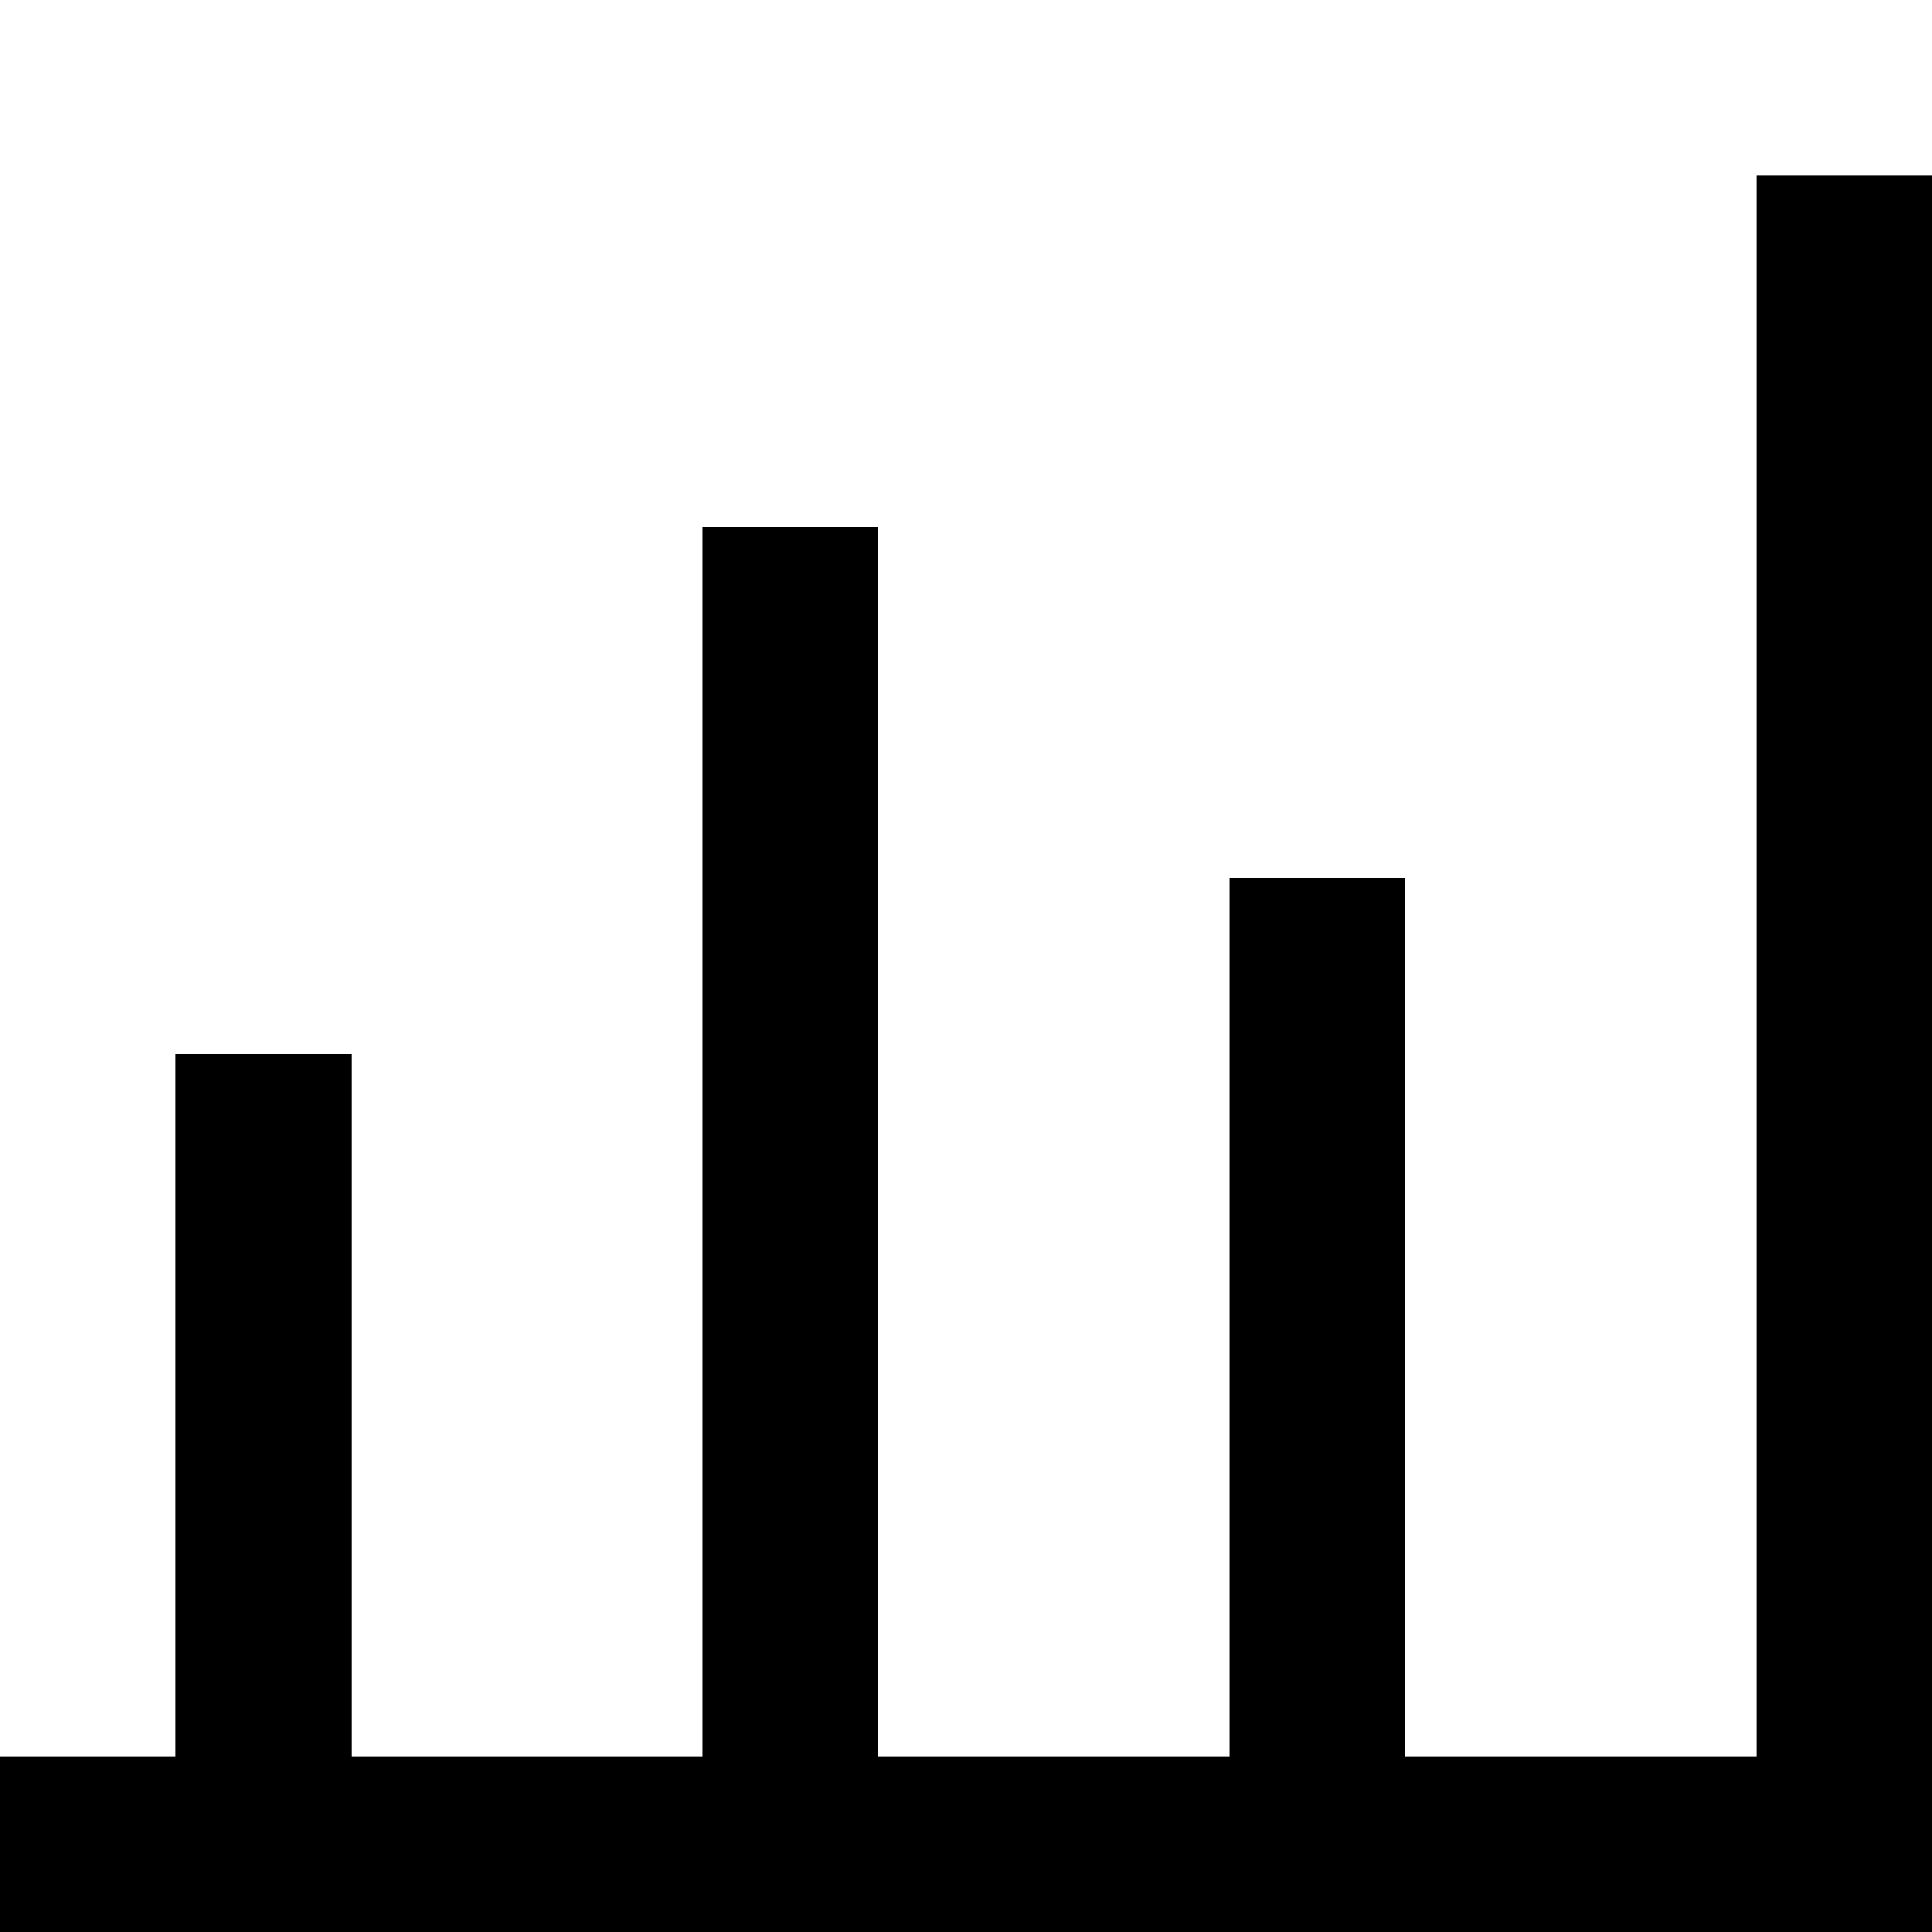
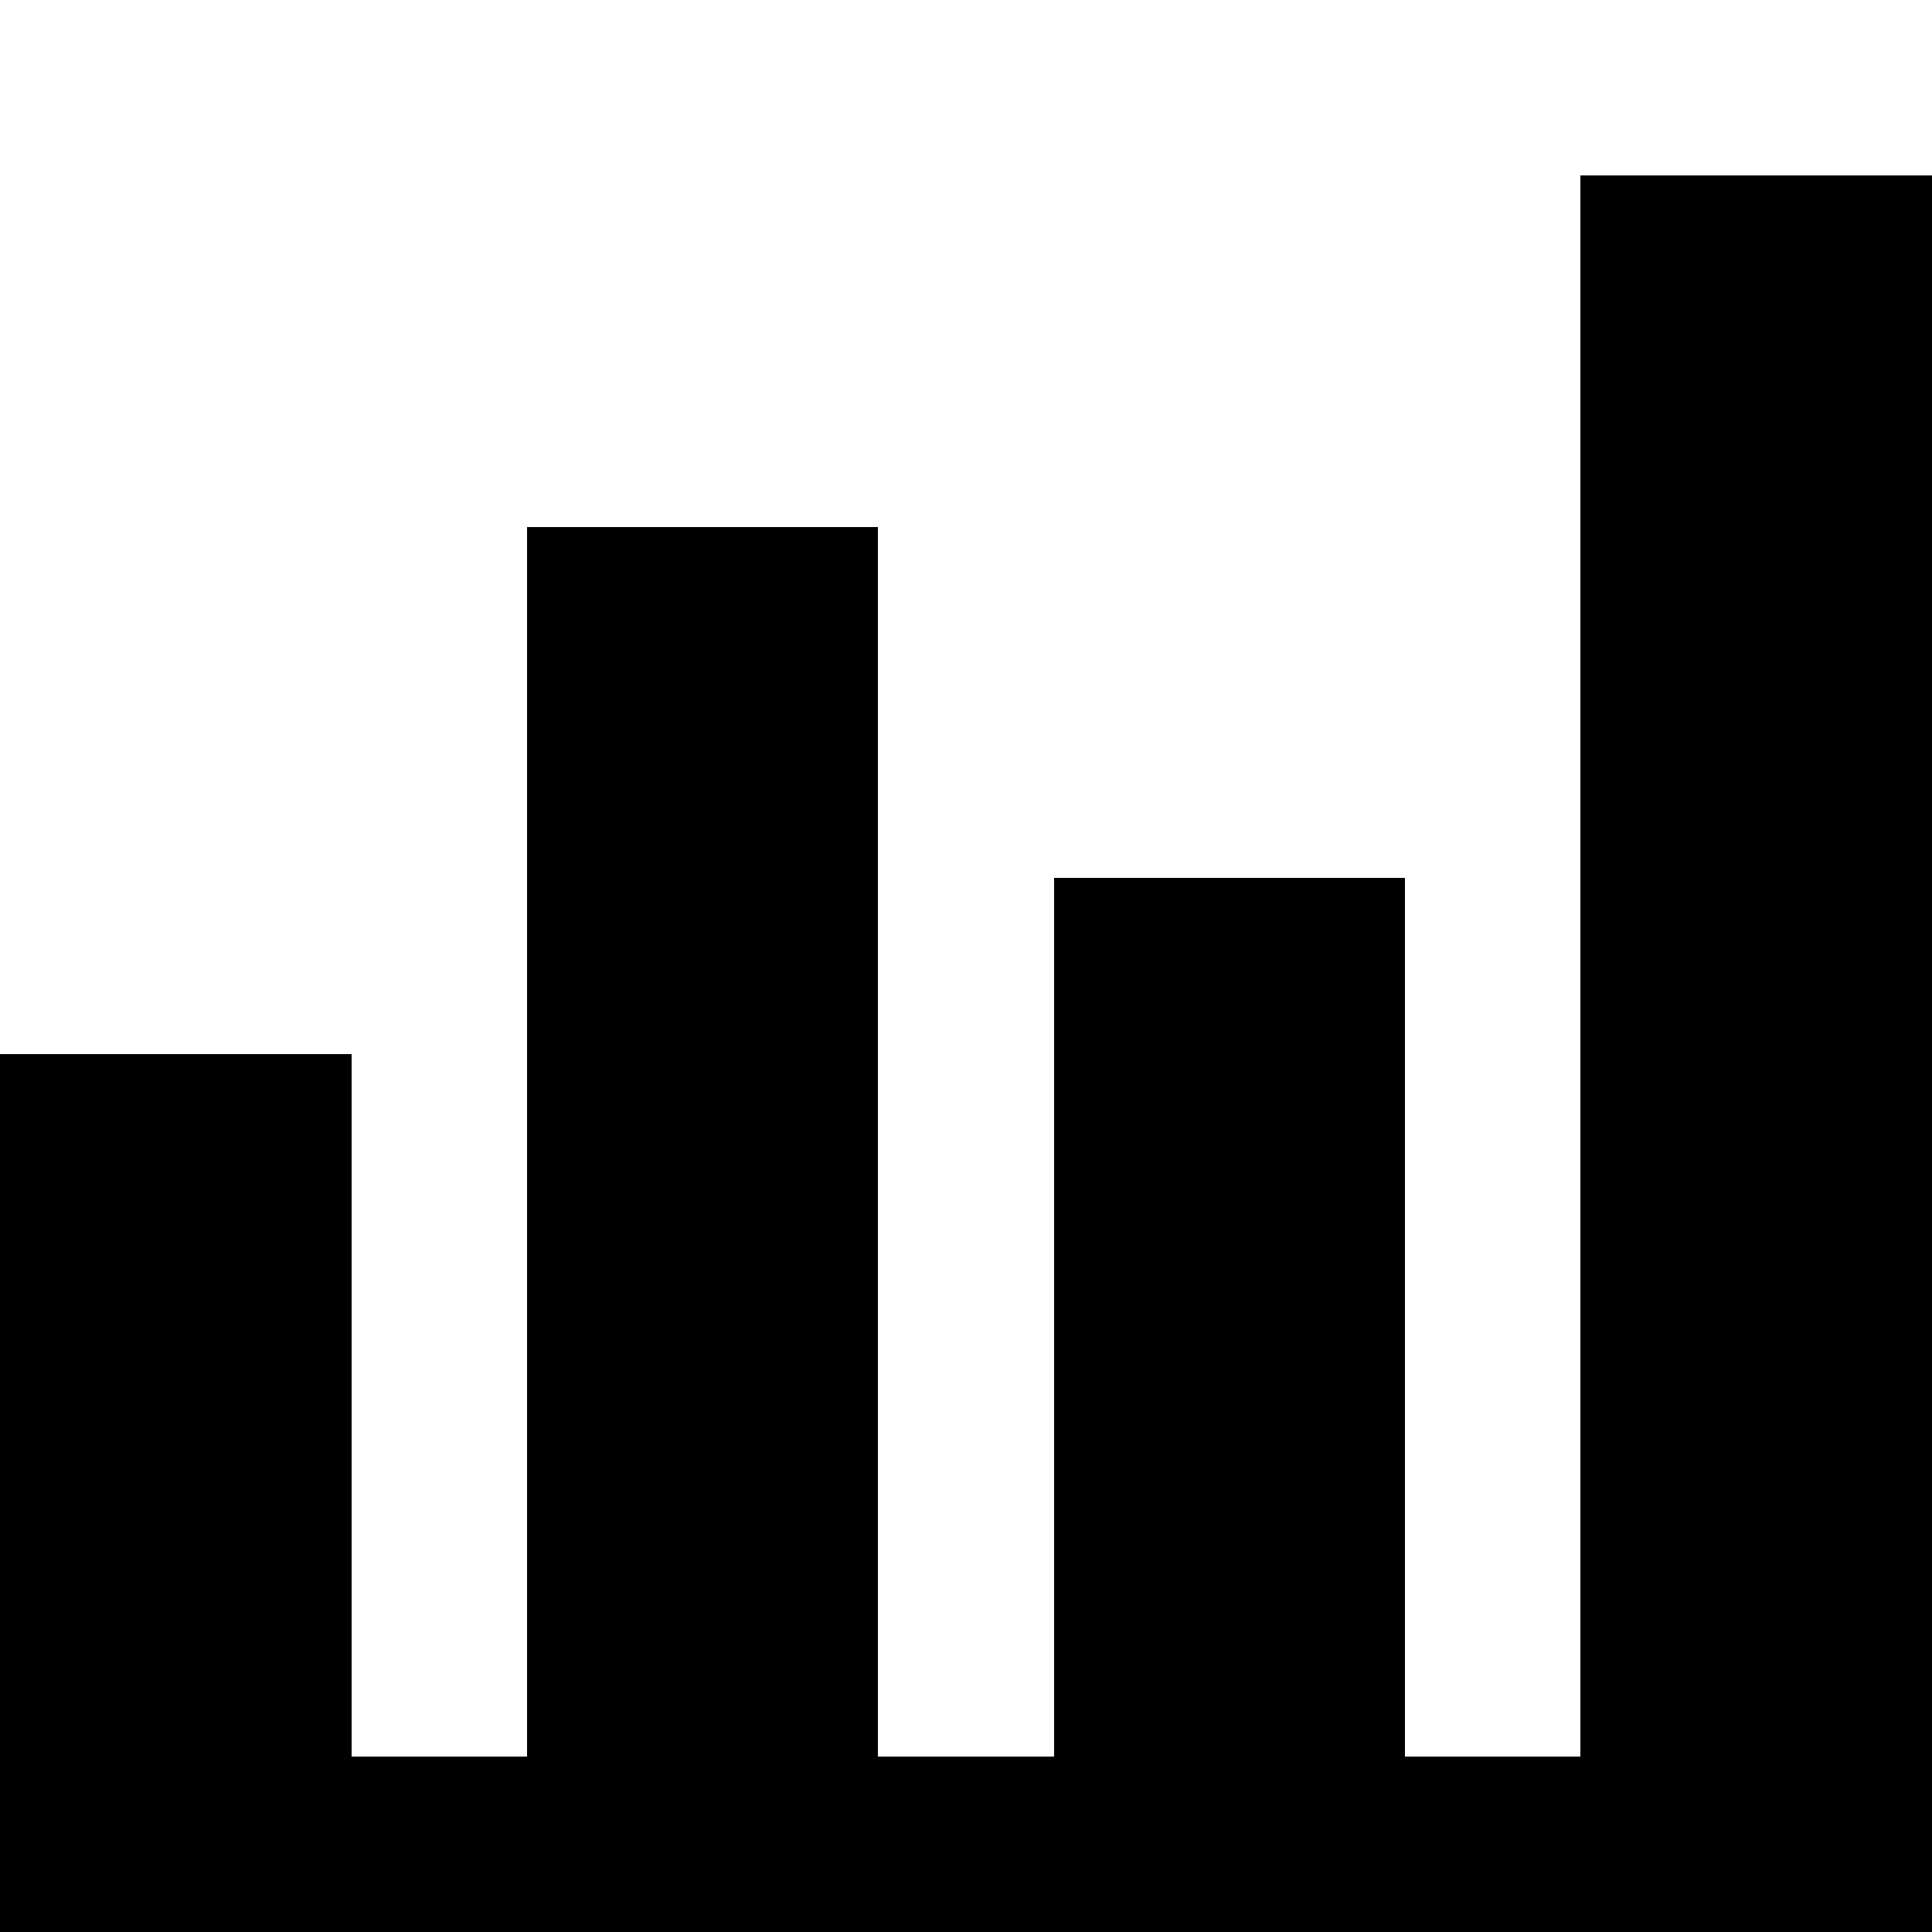
<svg xmlns="http://www.w3.org/2000/svg" viewBox="0 0 11 11" width="22" height="22" shape-rendering="crispEdges">
-   <path fill="currentColor" d="M10 1h1v1h-1zM10 2h1v1h-1zM4 3h1v1h-1zM10 3h1v1h-1zM4 4h1v1h-1zM10 4h1v1h-1zM4 5h1v1h-1zM7 5h1v1h-1zM10 5h1v1h-1zM1 6h1v1h-1zM4 6h1v1h-1zM7 6h1v1h-1zM10 6h1v1h-1zM1 7h1v1h-1zM4 7h1v1h-1zM7 7h1v1h-1zM10 7h1v1h-1zM1 8h1v1h-1zM4 8h1v1h-1zM7 8h1v1h-1zM10 8h1v1h-1zM1 9h1v1h-1zM4 9h1v1h-1zM7 9h1v1h-1zM10 9h1v1h-1zM0 10h11v1h-11z" />
+   <path fill="currentColor" d="M9 1h2v1h-2zM9 2h2v1h-2zM3 3h2v1h-2zM9 3h2v1h-2zM3 4h2v1h-2zM9 4h2v1h-2zM3 5h2v1h-2zM6 5h2v1h-2zM9 5h2v1h-2zM0 6h2v1h-2zM3 6h2v1h-2zM6 6h2v1h-2zM9 6h2v1h-2zM0 7h2v1h-2zM3 7h2v1h-2zM6 7h2v1h-2zM9 7h2v1h-2zM0 8h2v1h-2zM3 8h2v1h-2zM6 8h2v1h-2zM9 8h2v1h-2zM0 9h2v1h-2zM3 9h2v1h-2zM6 9h2v1h-2zM9 9h2v1h-2zM0 10h11v1h-11z" />
</svg>
